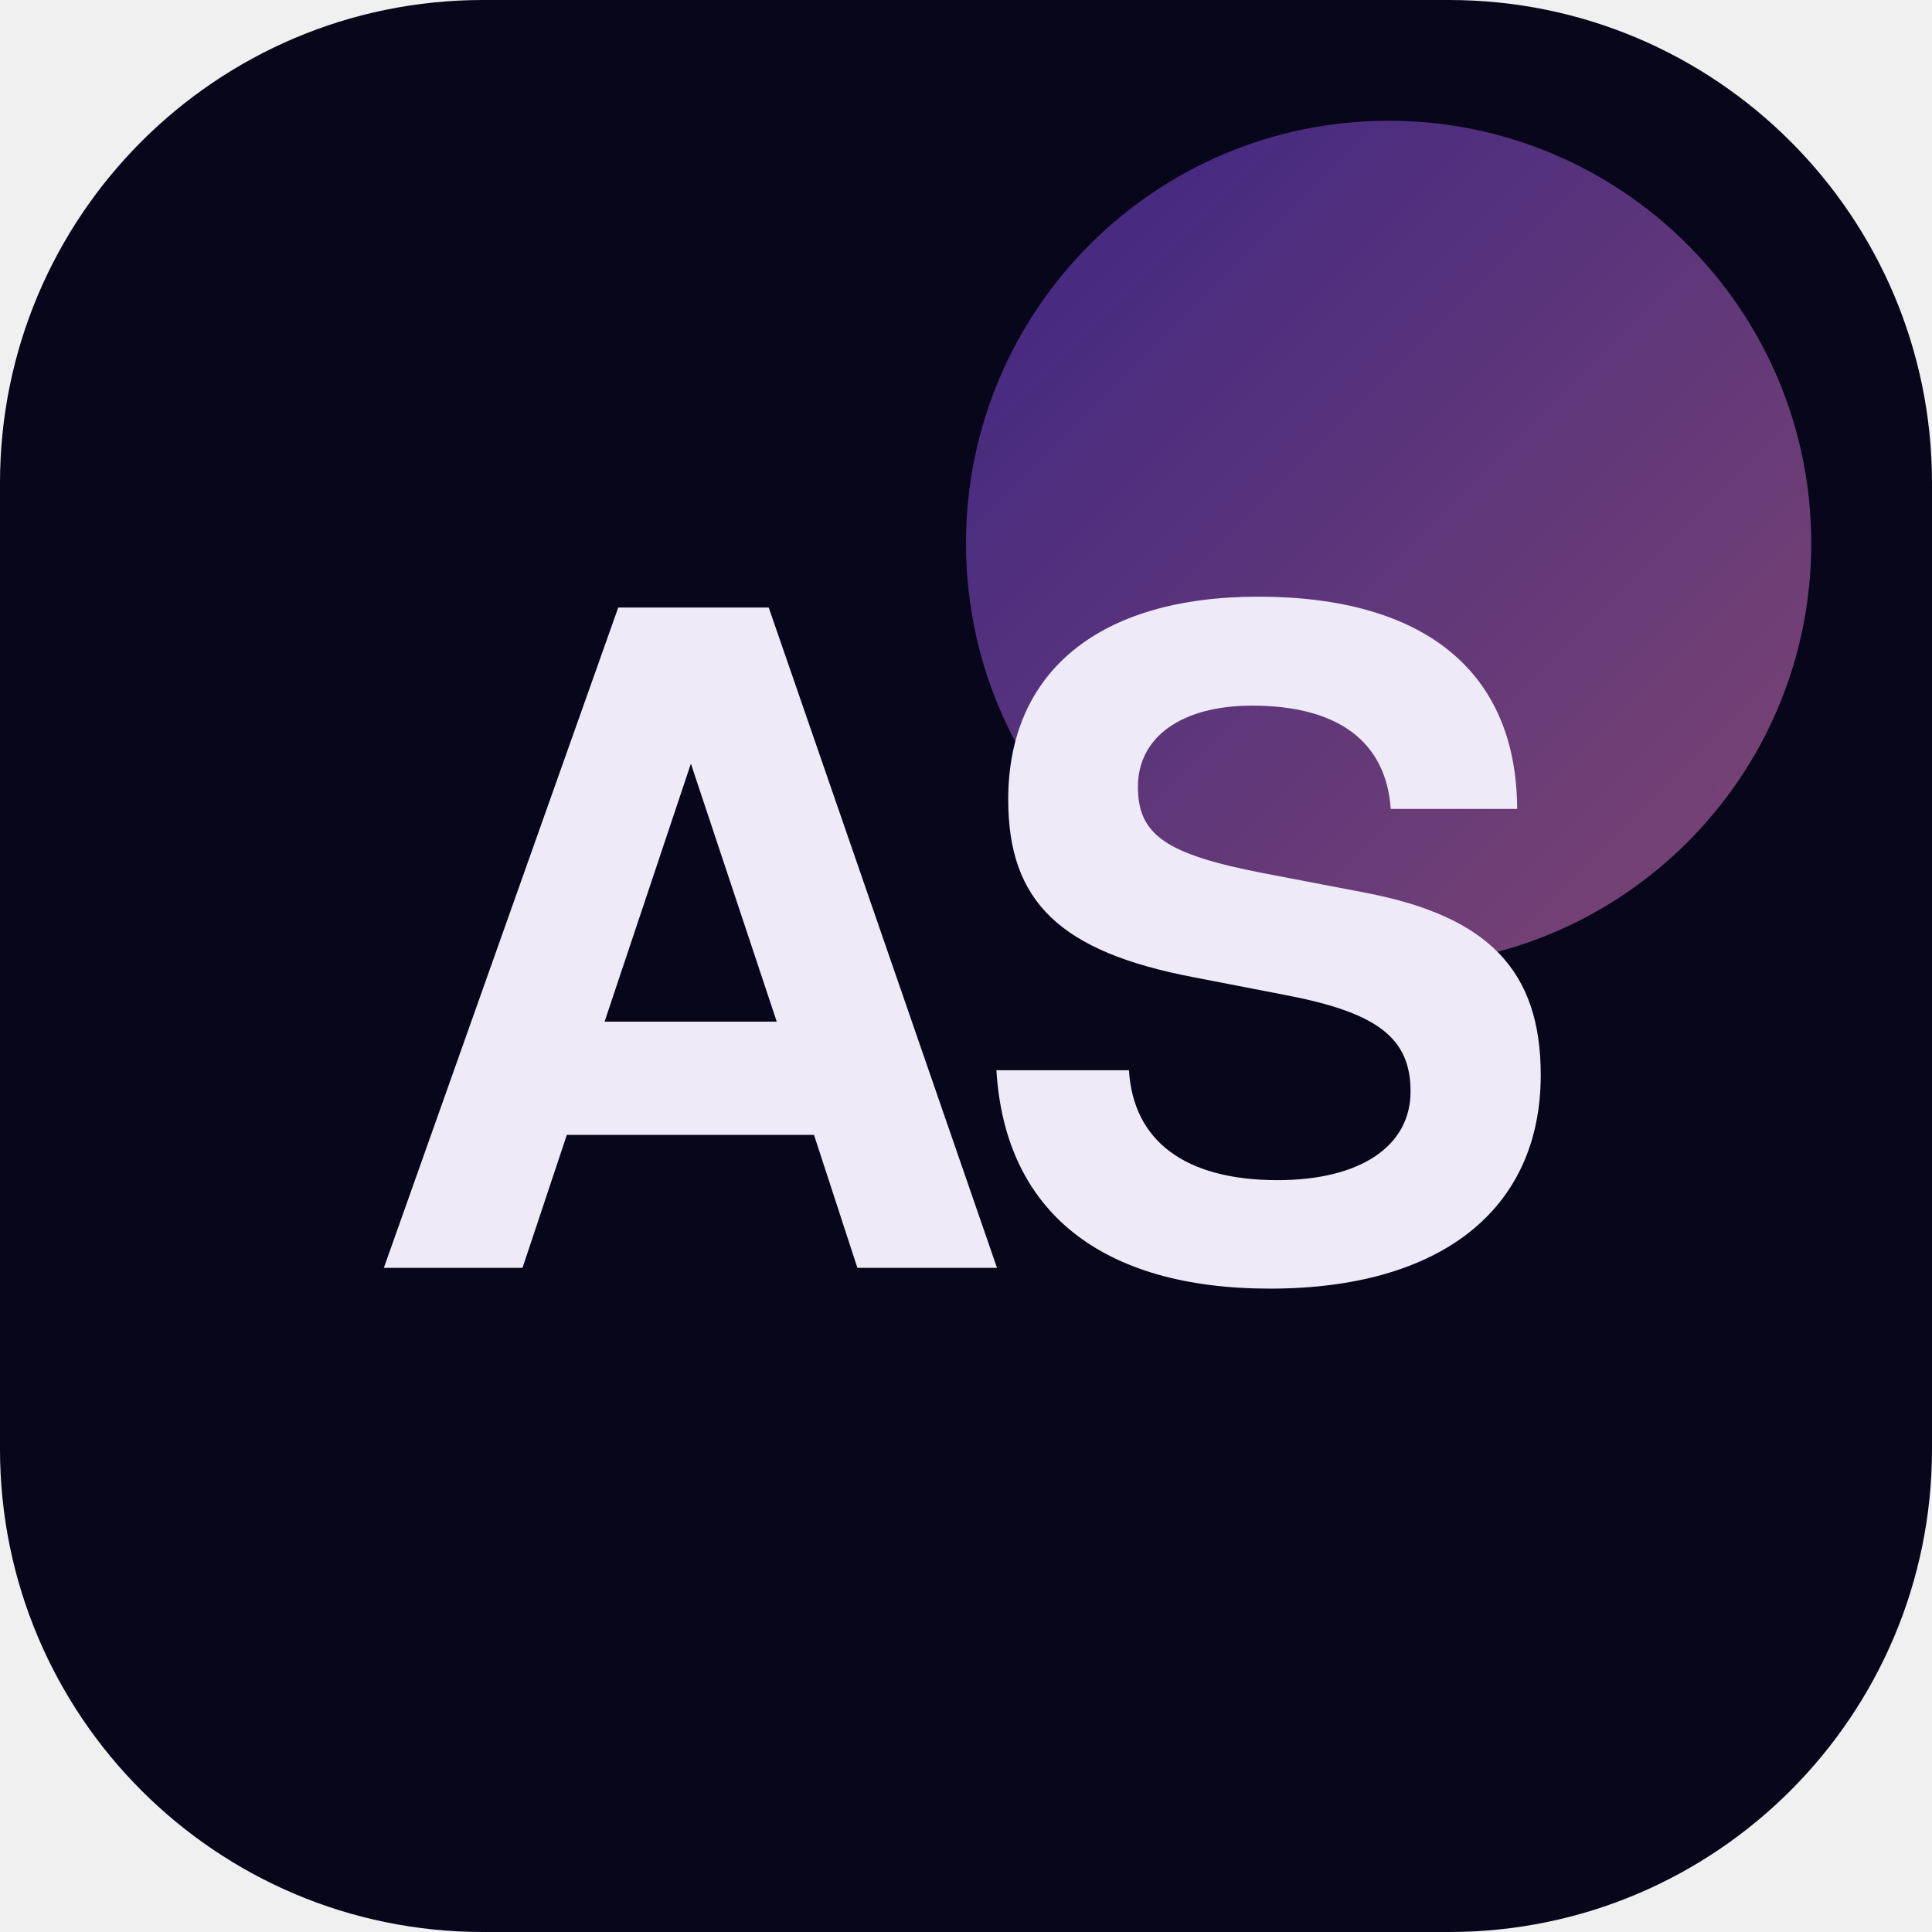
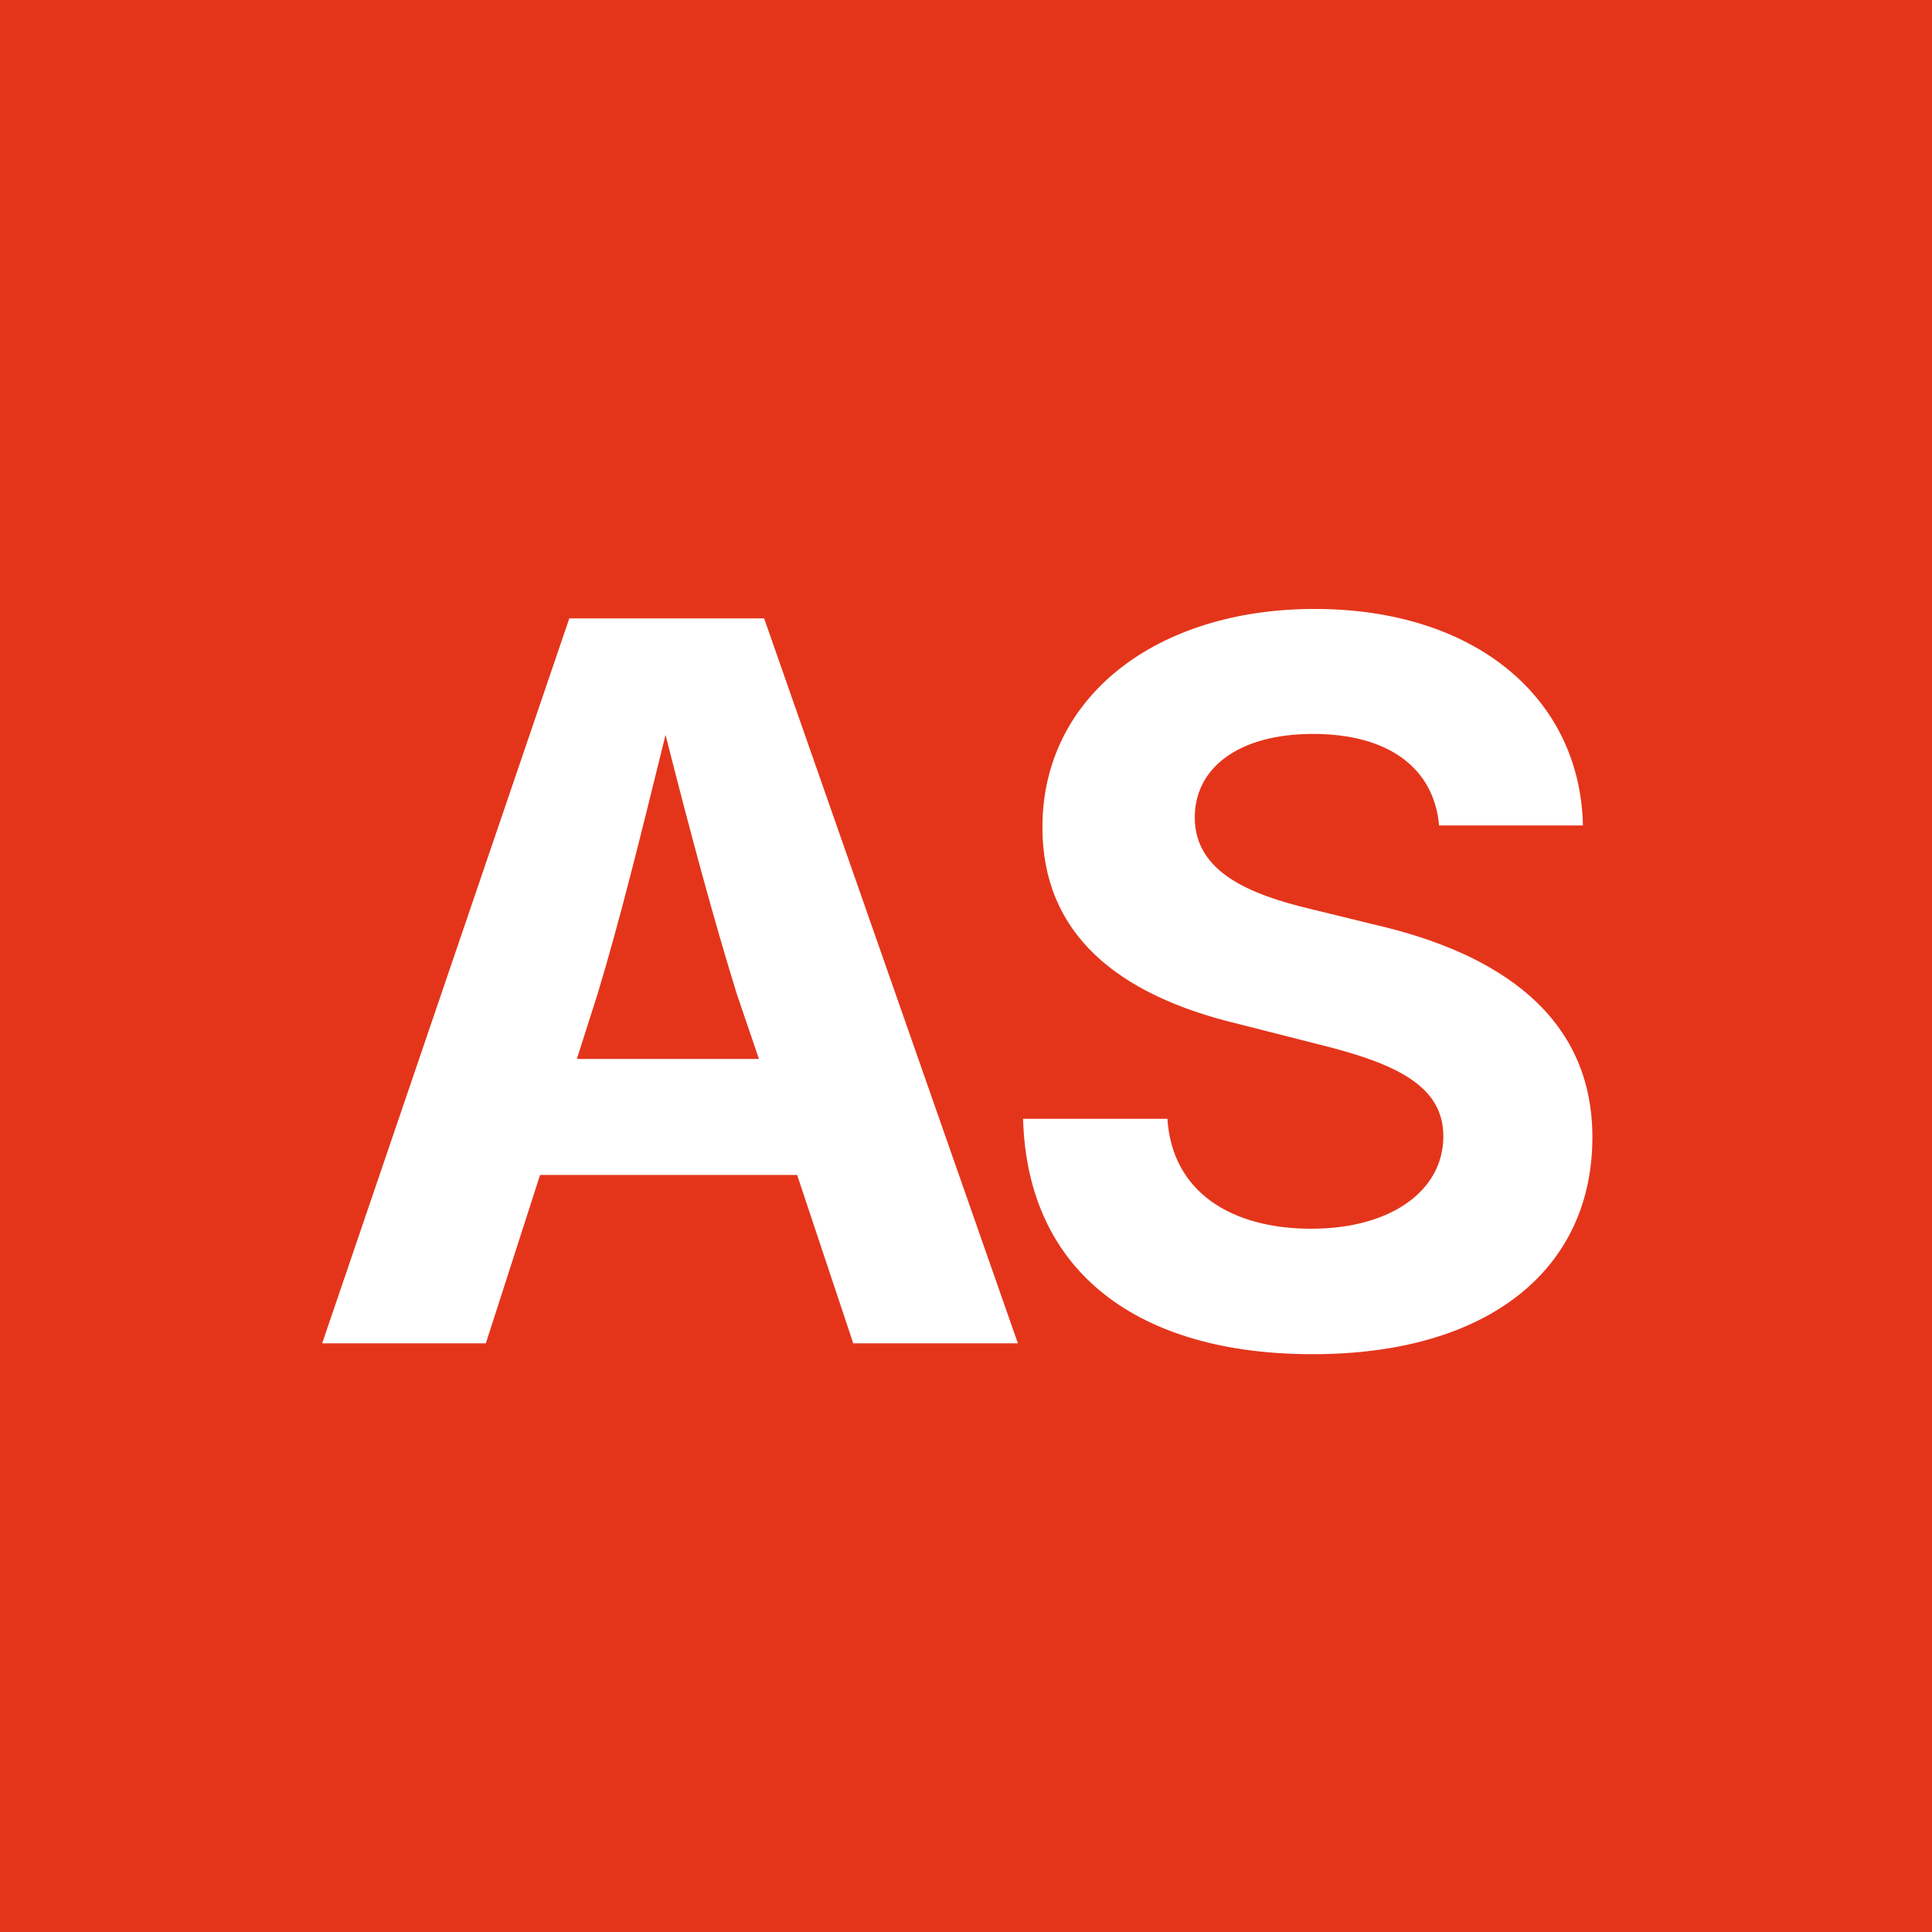
<svg xmlns="http://www.w3.org/2000/svg" viewBox="0 0 64 64">
-   <defs>
-     <linearGradient id="g" x1="0" y1="0" x2="1" y2="1">
-       <stop offset="0" stop-color="#6A3FD9" />
-       <stop offset="1" stop-color="#E07AB8" />
-     </linearGradient>
-   </defs>
-   <rect width="64" height="64" rx="16" fill="#07061A" />
-   <circle cx="46" cy="18" r="14" fill="url(#g)" opacity="0.55" />
-   <text x="32" y="42" text-anchor="middle" font-family="Manrope, Helvetica, Arial, sans-serif" font-size="30" font-weight="700" fill="#EEEAF7" letter-spacing="-1">AS</text>
+   <rect width="64" height="64" fill="#E4351B" />
+   <text x="32" y="44.5" text-anchor="middle" font-family="Inter, 'Helvetica Neue', Helvetica, Arial, sans-serif" font-size="33" font-weight="700" letter-spacing="-1.5" fill="#FFFFFF">AS</text>
</svg>
